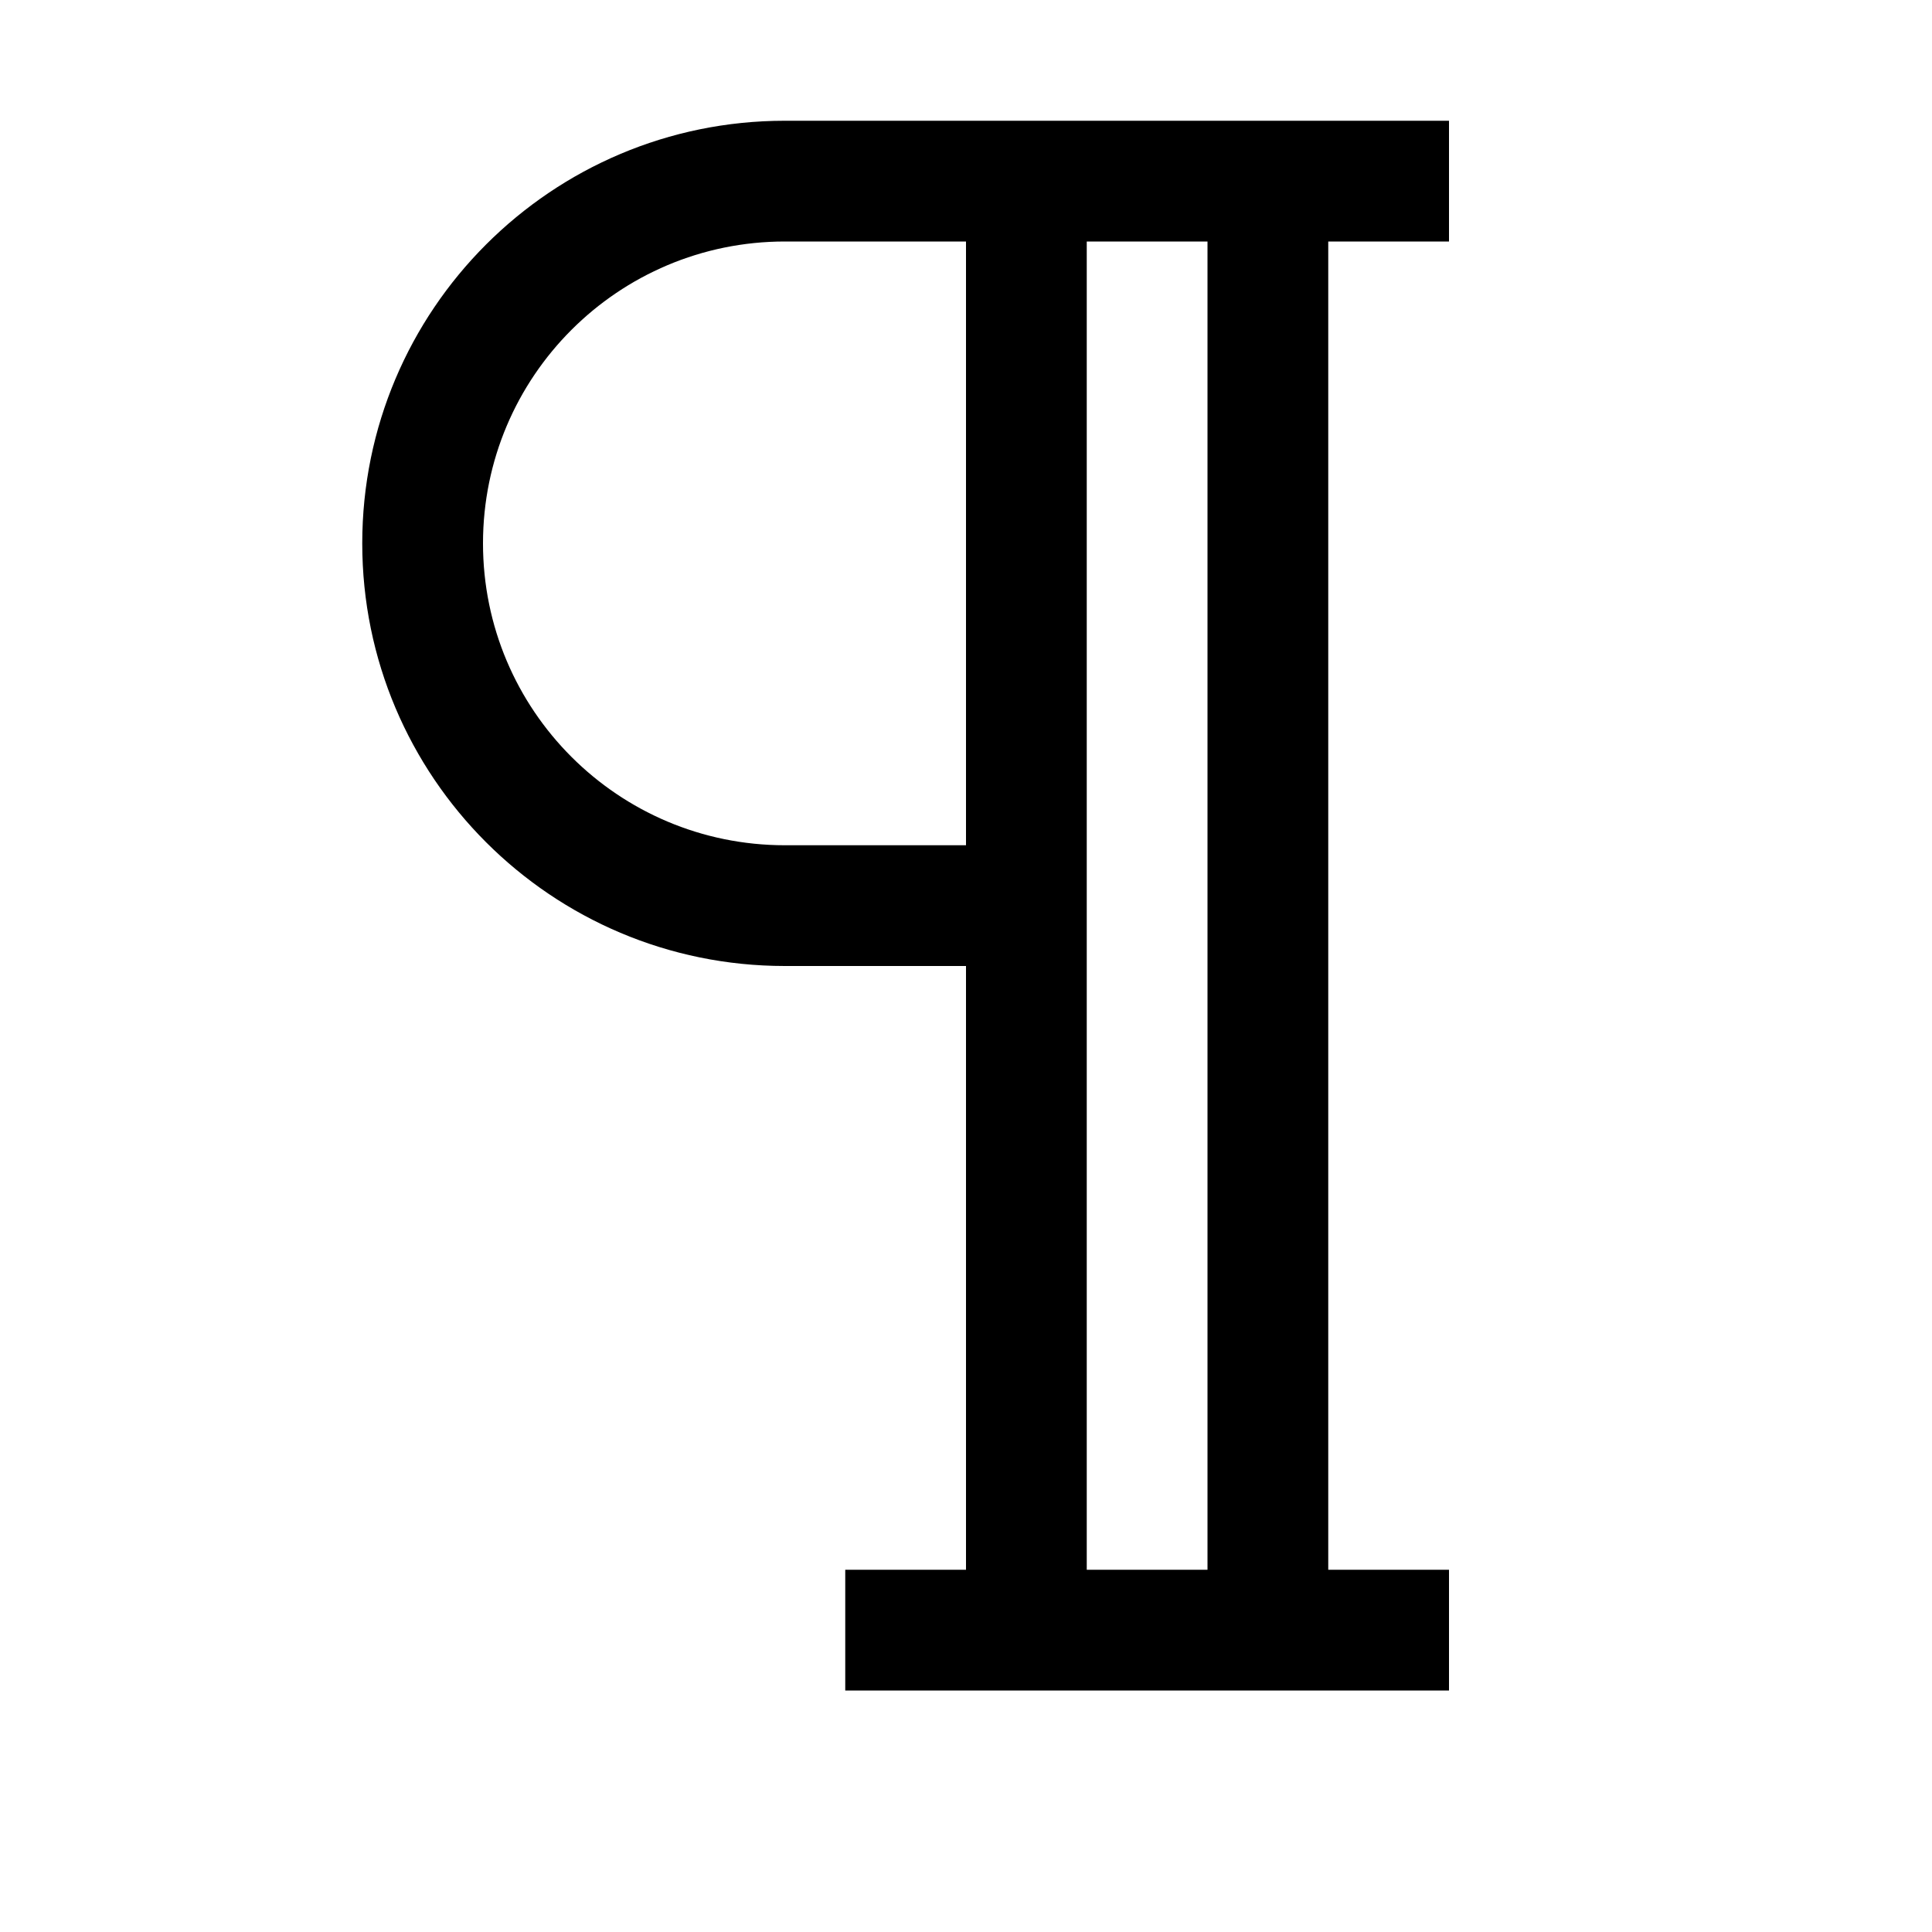
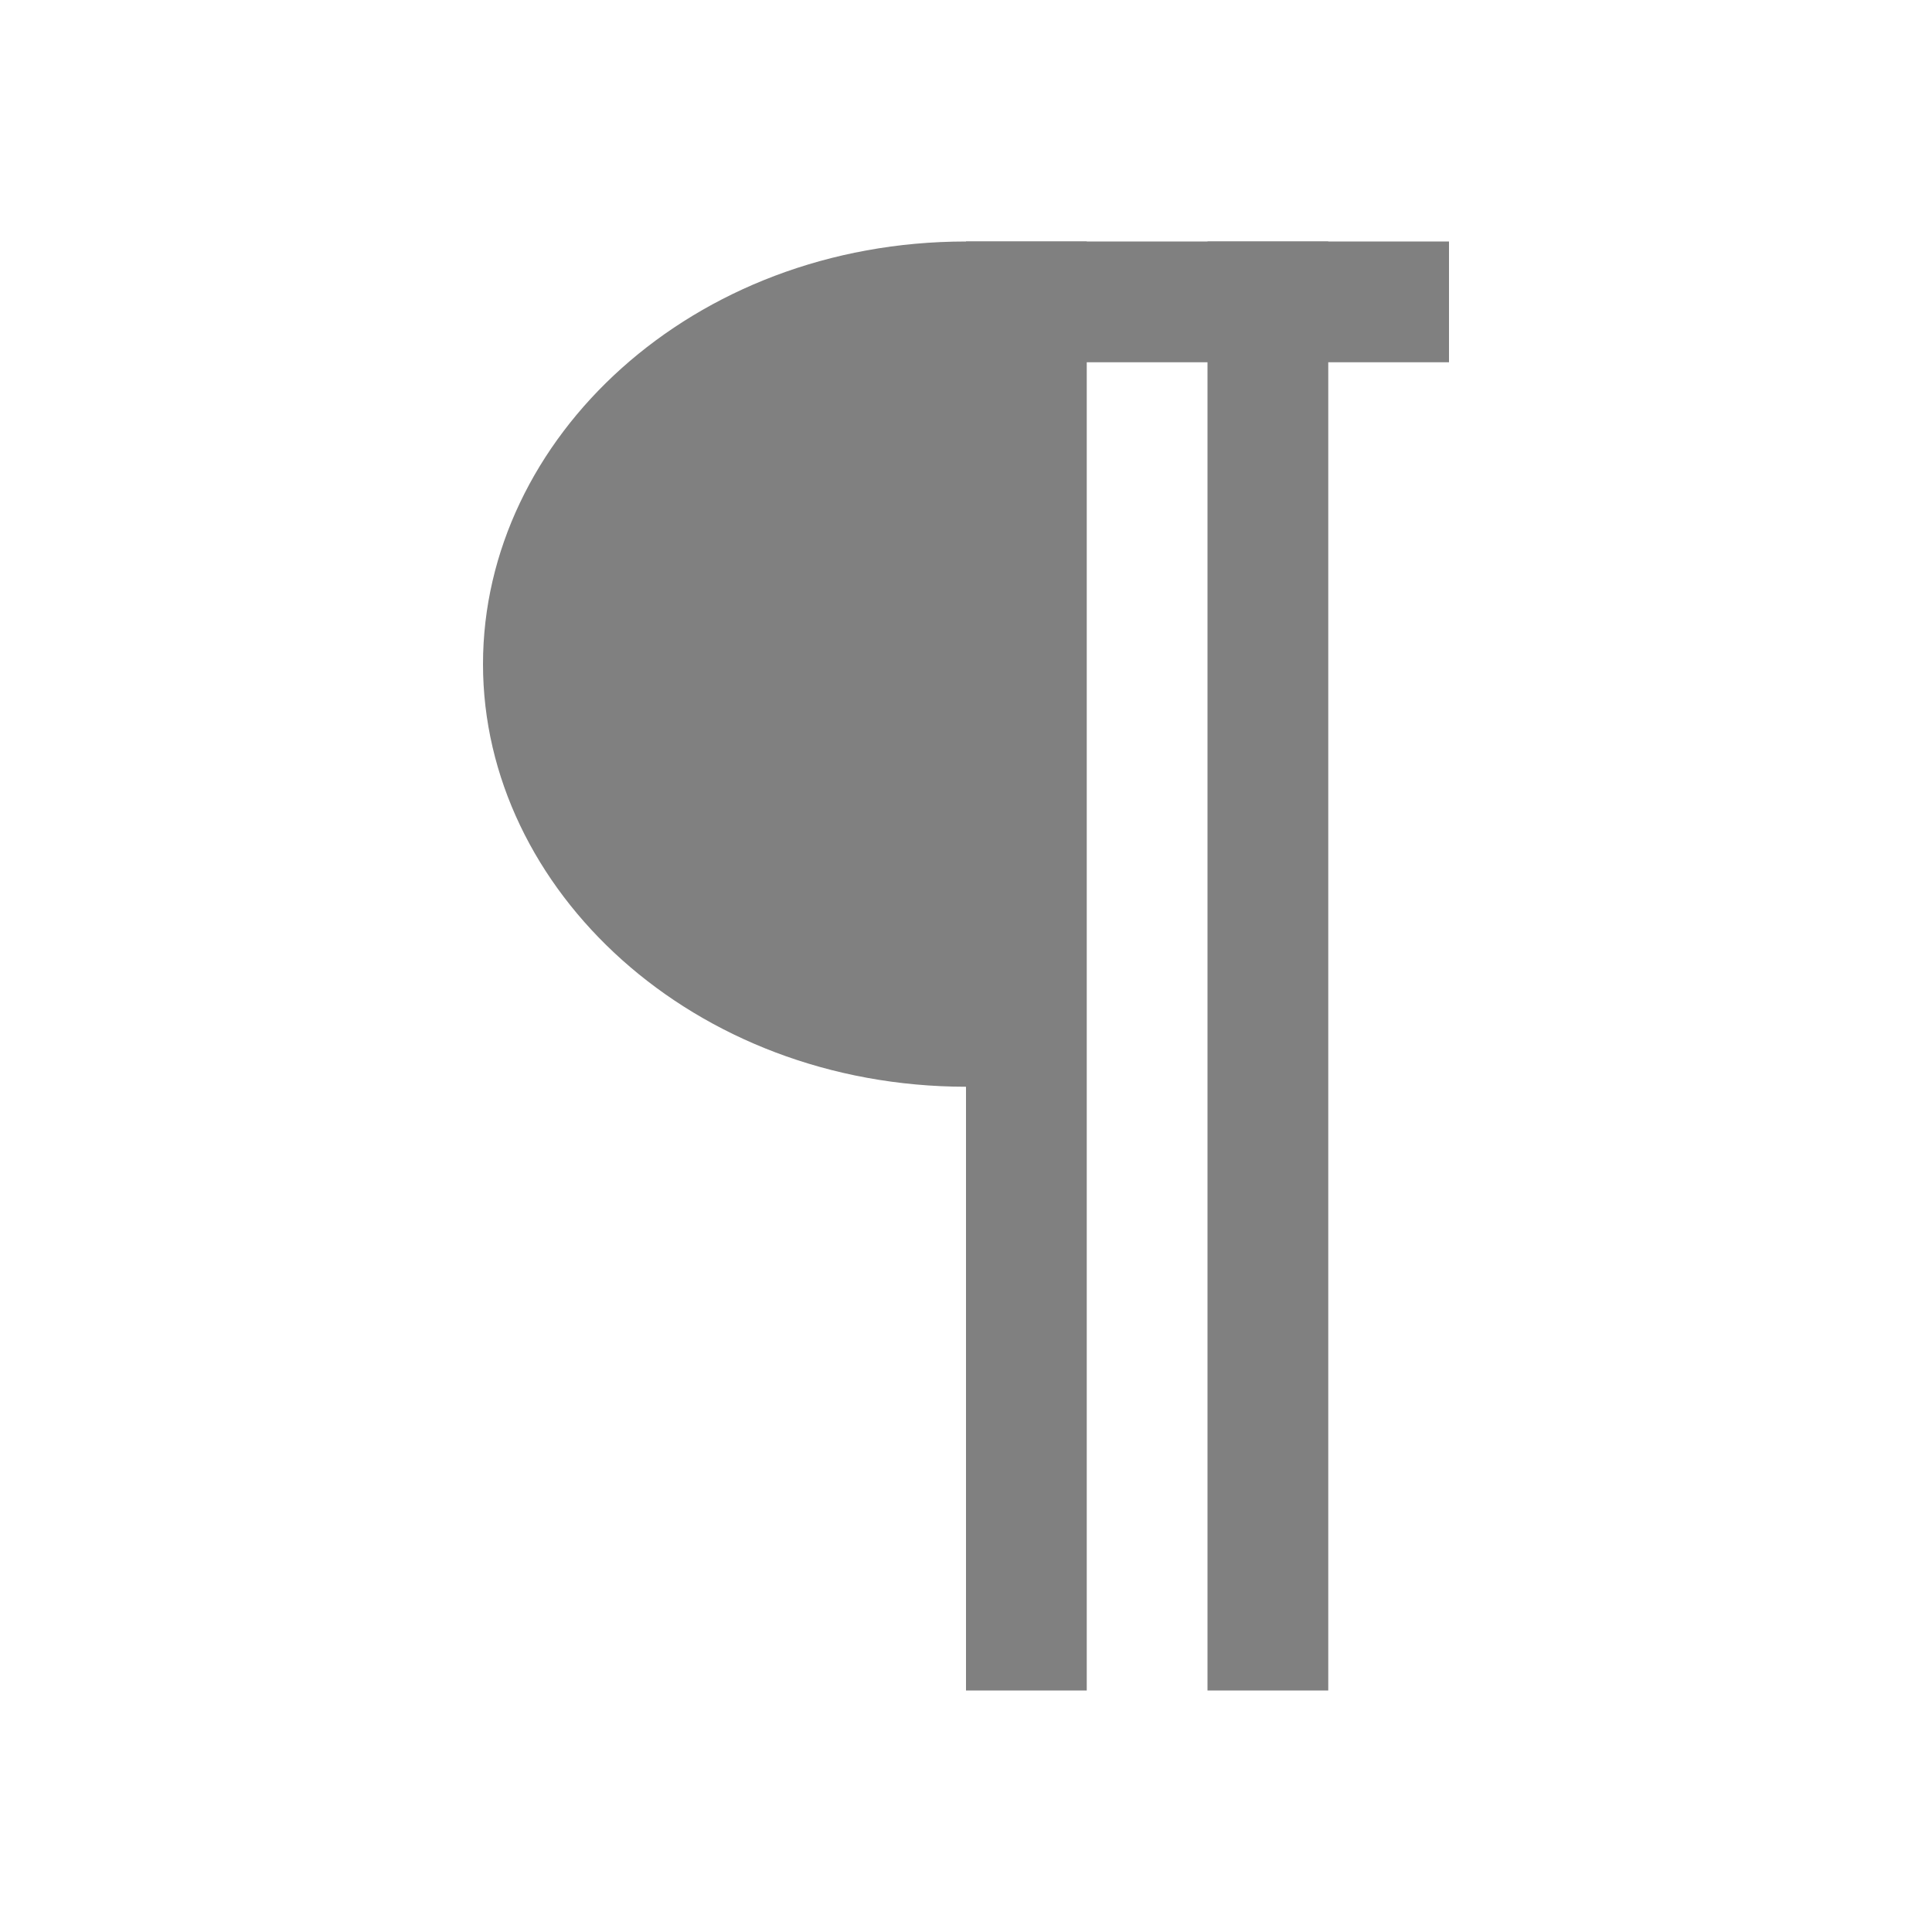
- <svg xmlns="http://www.w3.org/2000/svg" width="800px" height="800px" viewBox="0 0 16 16" fill="#000000">
-   <path d="M12 2V1H6.5a3.5 3.5 0 0 0 0 7H8v5H7v1h5v-1h-1V2h1zM8 7H6.5a2.5 2.5 0 1 1 0-5H8v5zm2 6H9V2h1v11z" />
+ <svg xmlns="http://www.w3.org/2000/svg" fill="gray" version="1.1" viewBox="0 0 16 16">
+   <path d="m8 9c-2.26-.002-4-1.63-4-3.5 0-1.87 1.73-3.5 4-3.5l.5 3.5z" />
+   <rect x="8" y="2" width="1" height="12" />
+   <rect x="10" y="2" width="1" height="12" />
+   <rect x="8" y="2" width="4" height="1" />
</svg>
